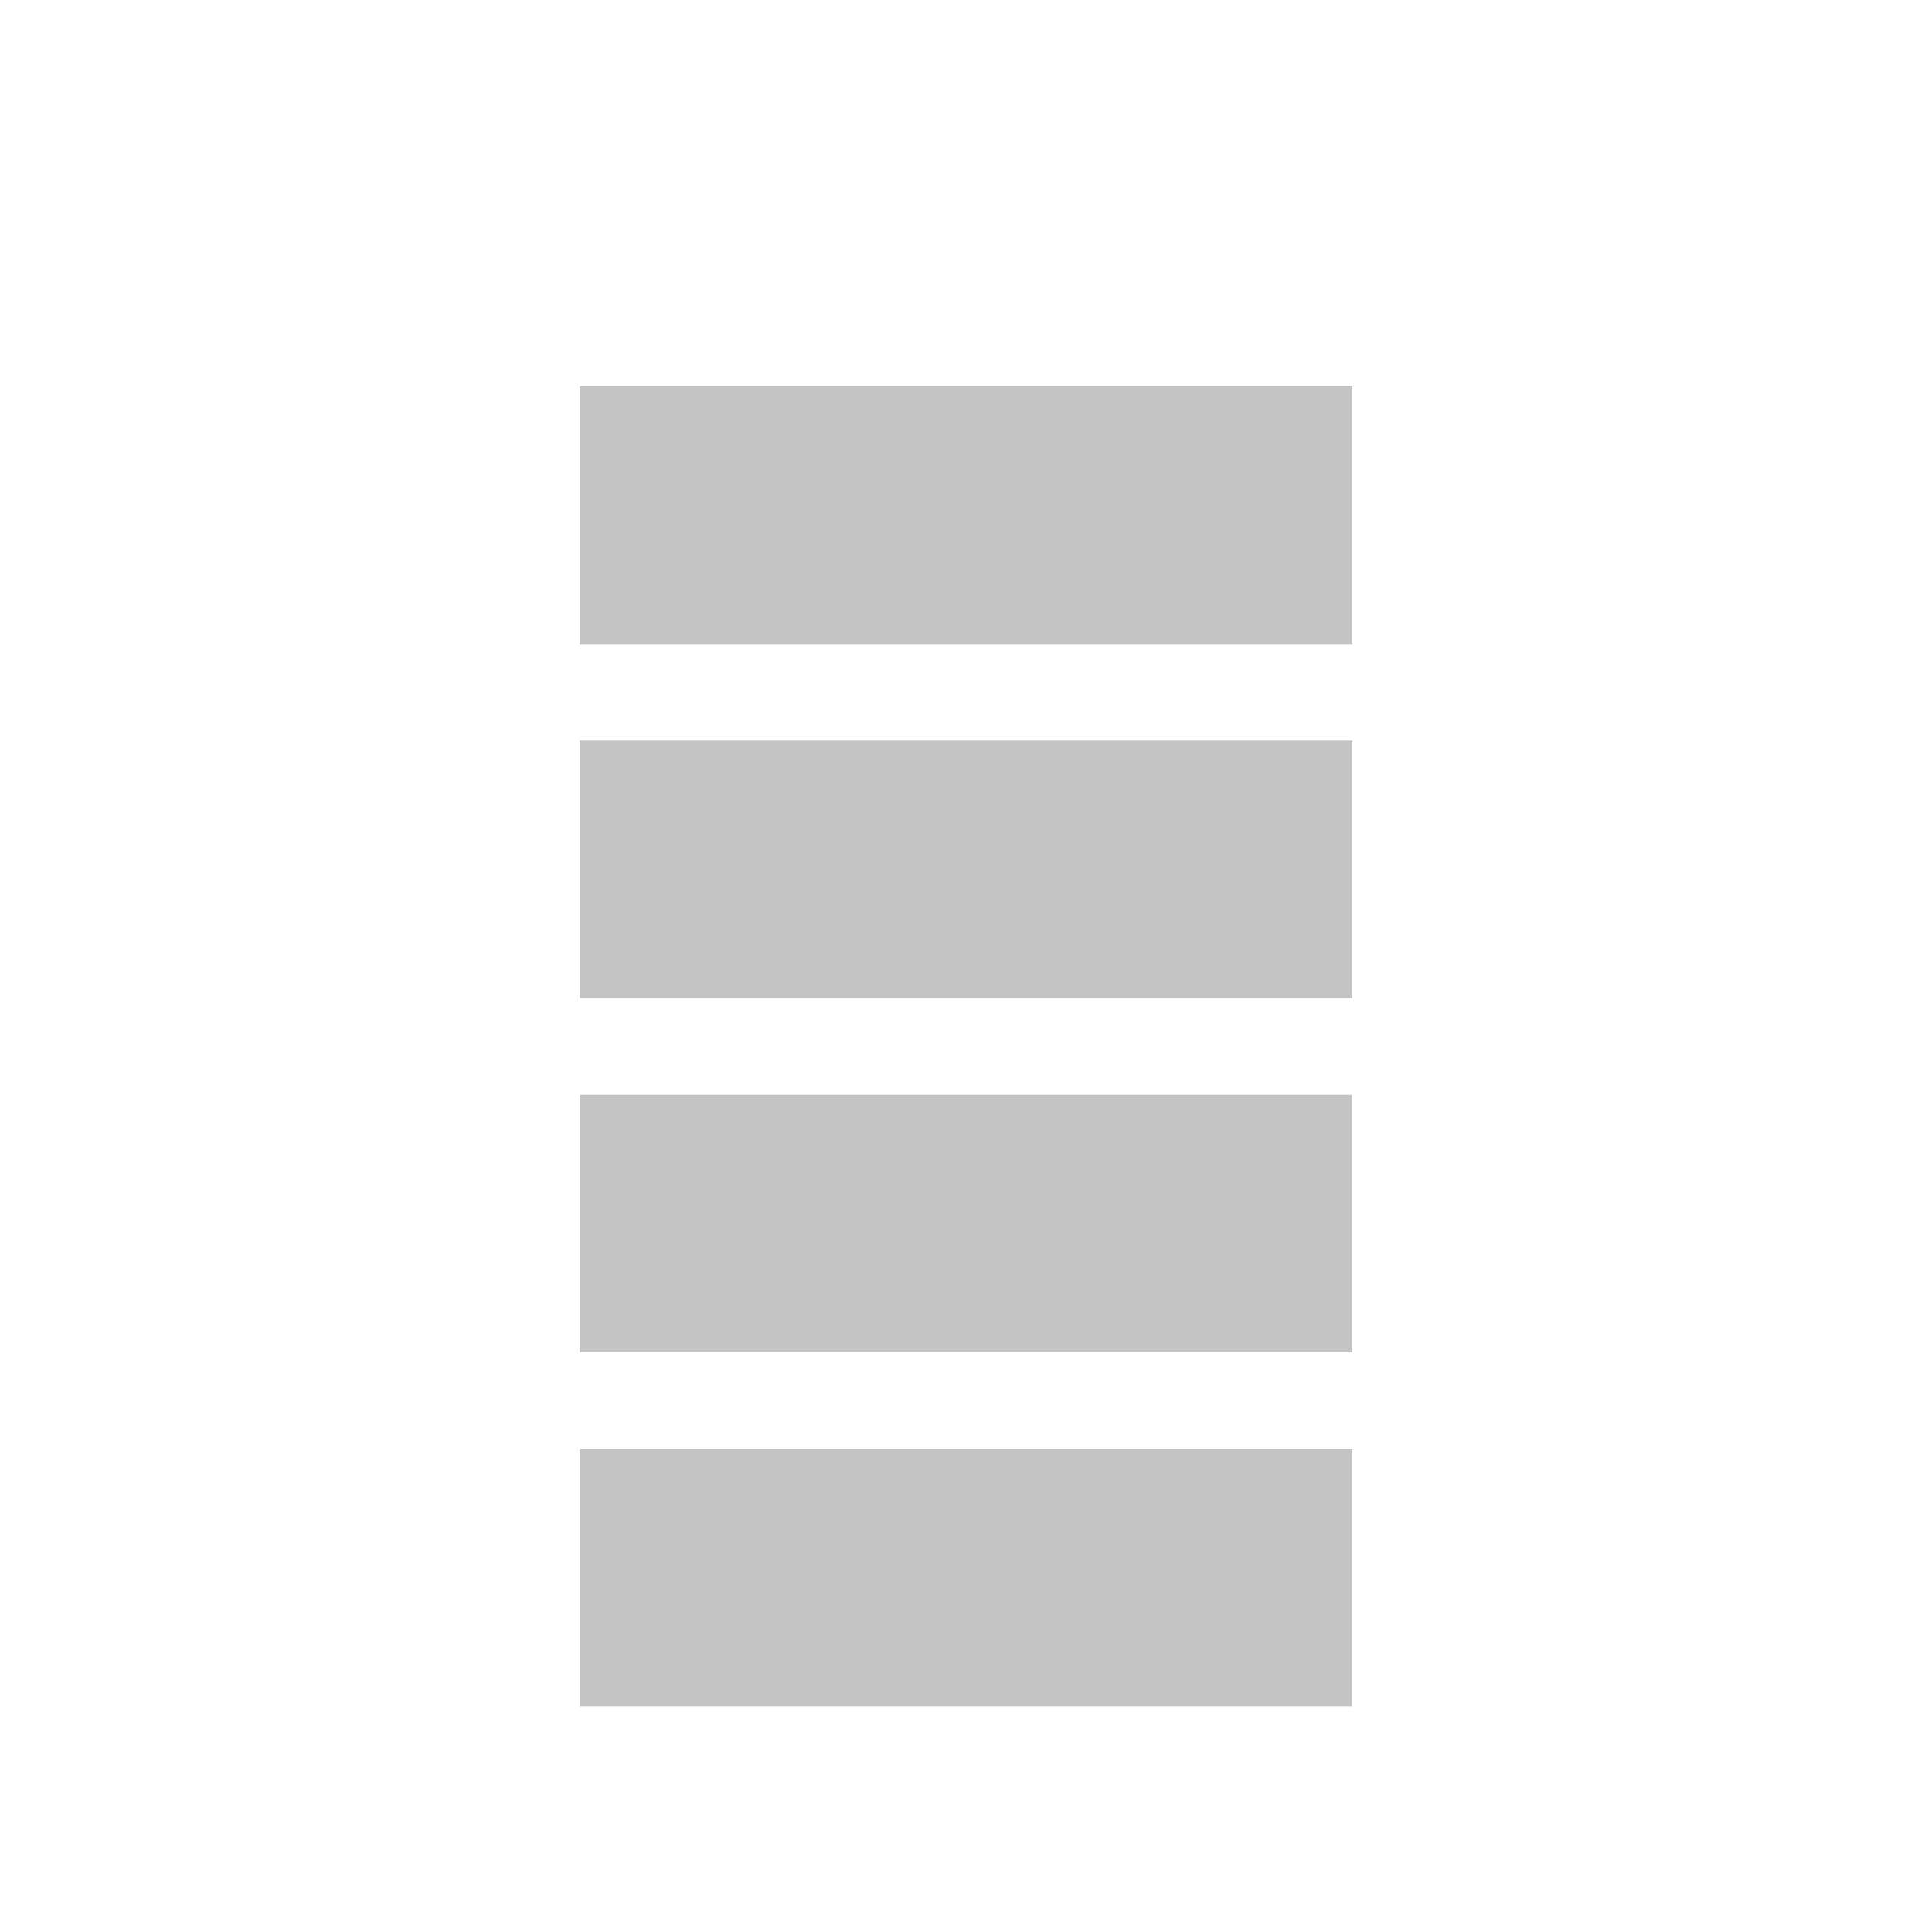
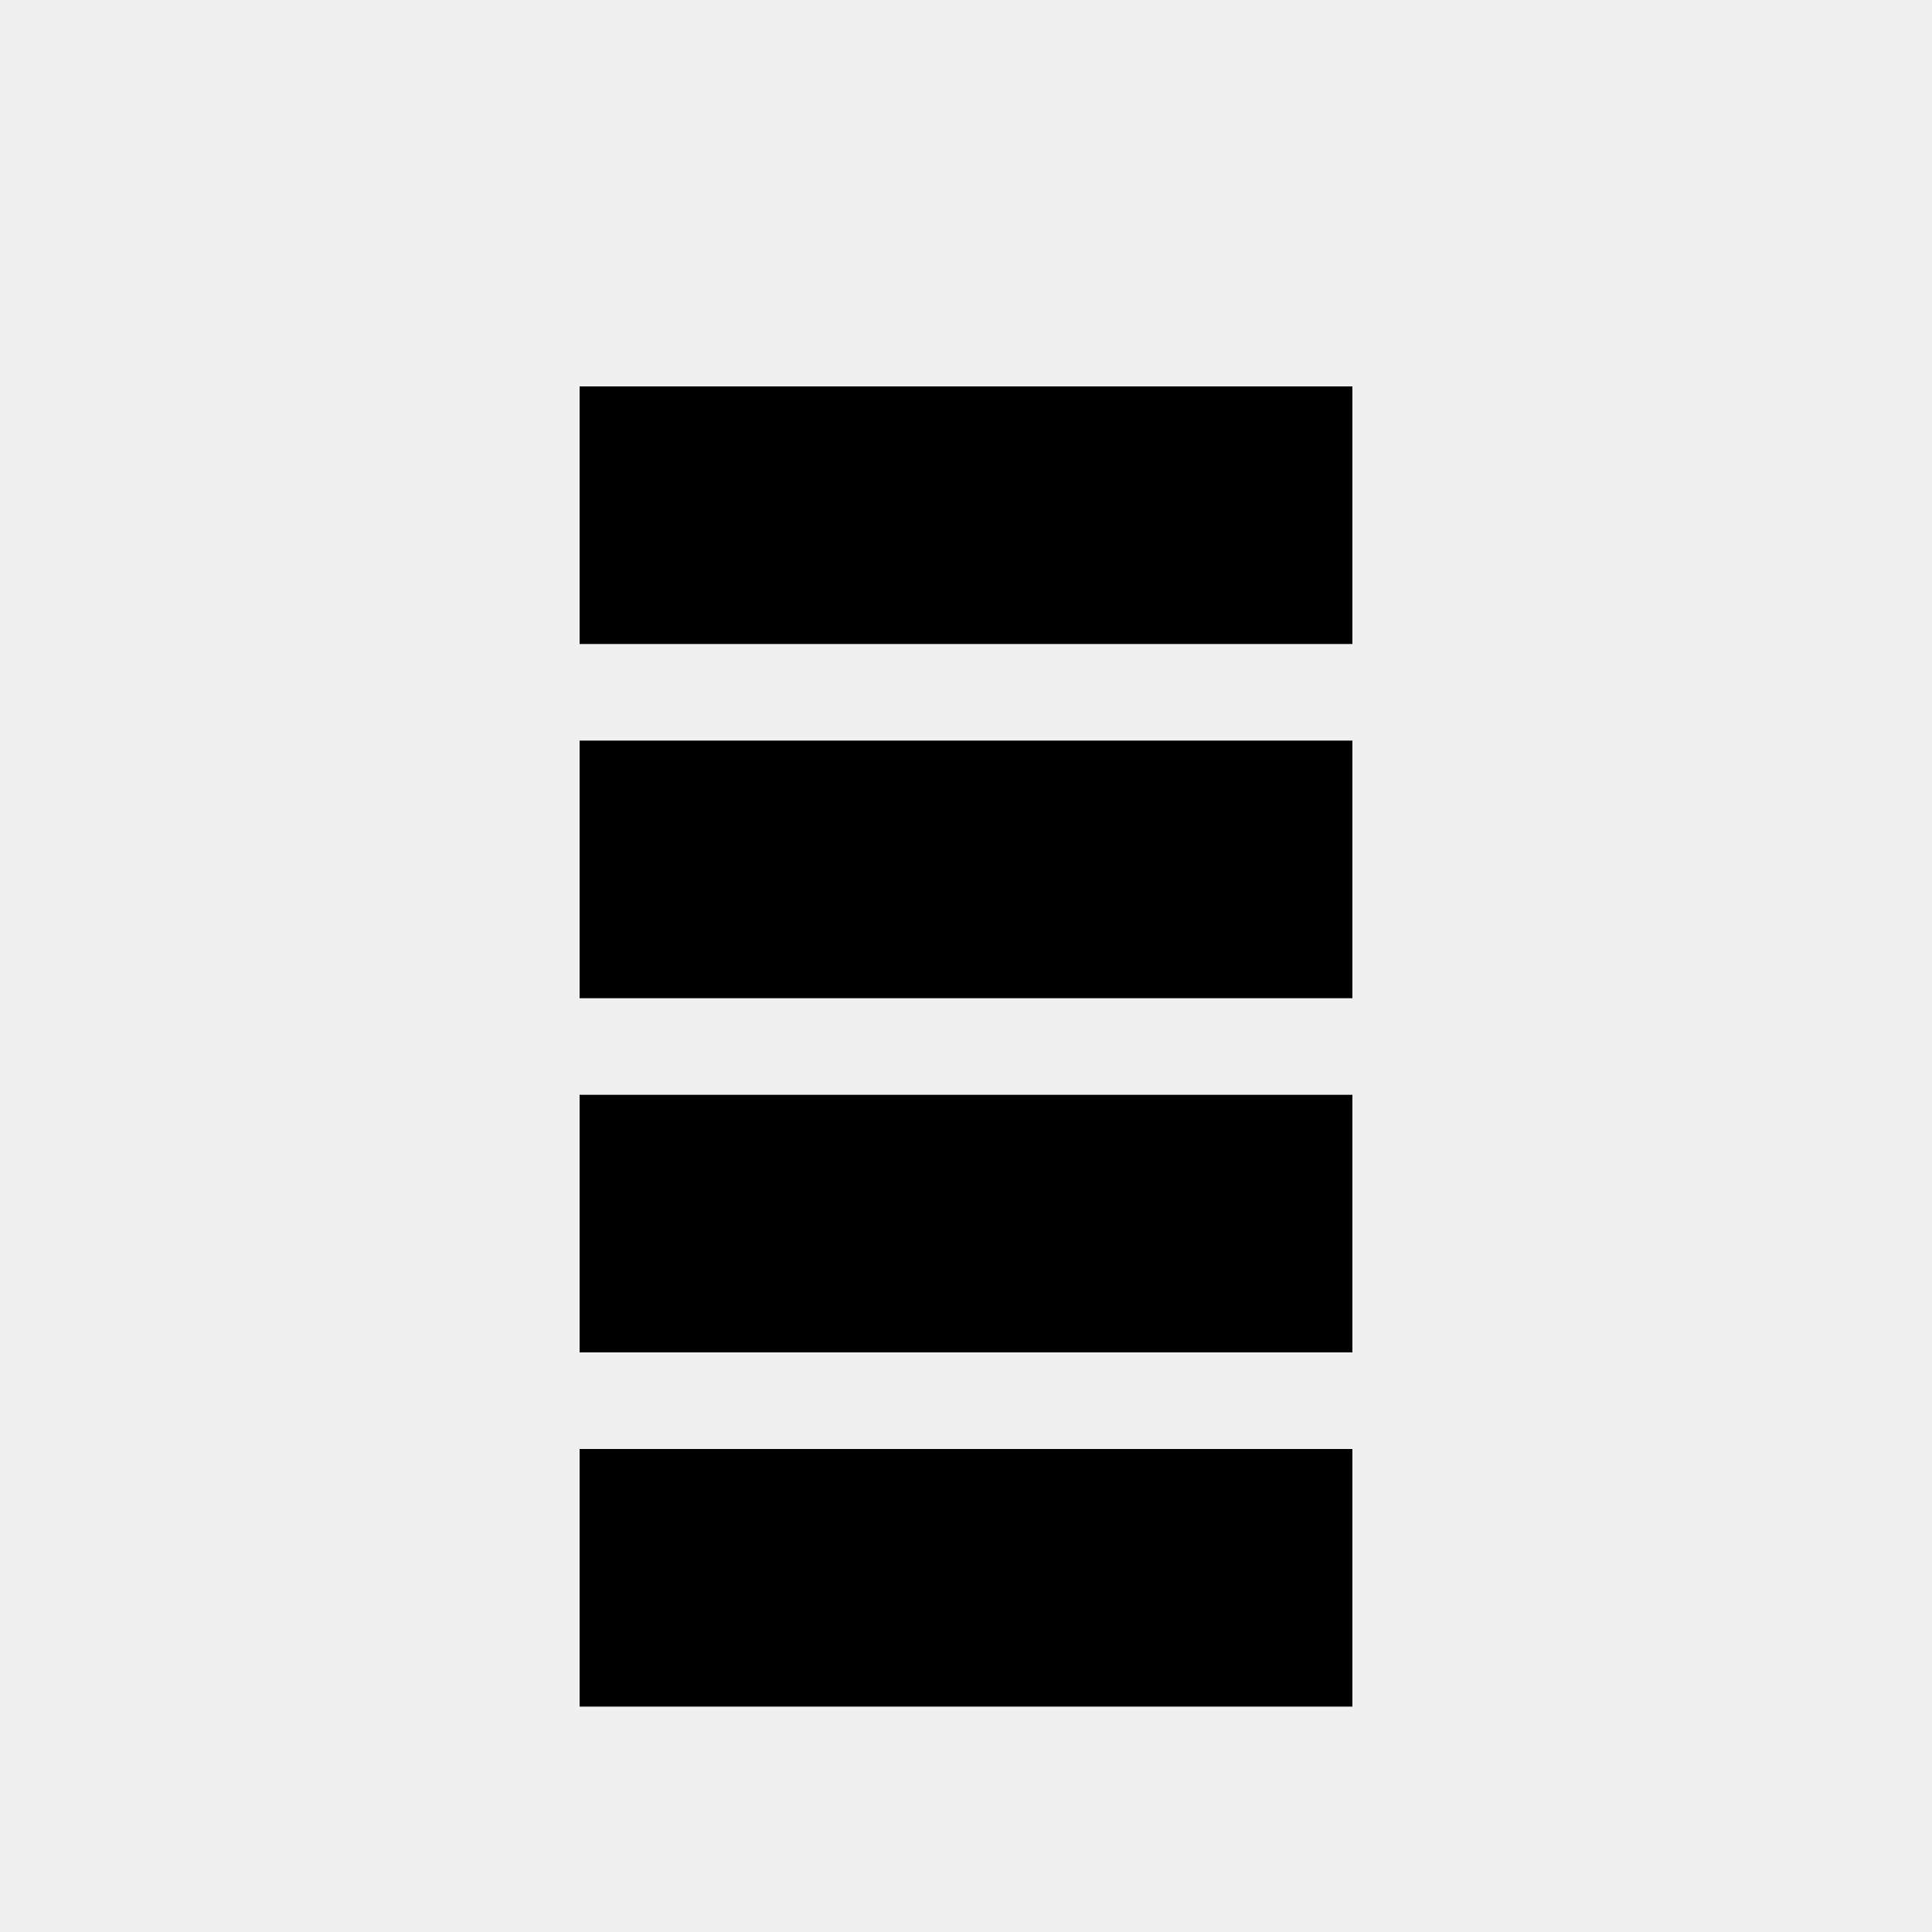
- <svg xmlns="http://www.w3.org/2000/svg" width="300" height="300" viewBox="0 0 300 300" fill="none">
-   <rect width="300" height="300" fill="white" />
-   <rect x="90" y="60" width="120" height="40" fill="#C4C4C4" />
-   <path d="M90 115H210V155H90V115Z" fill="#C4C4C4" />
-   <rect x="90" y="170" width="120" height="40" fill="#C4C4C4" />
-   <rect x="90" y="225" width="120" height="40" fill="#C4C4C4" />
+ <svg xmlns="http://www.w3.org/2000/svg" viewBox="0 0 300 300">
+   <rect x="90" y="60" width="120" height="40" />
+   <path d="M90 115H210V155H90V115Z" />
+   <rect x="90" y="170" width="120" height="40" />
+   <rect x="90" y="225" width="120" height="40" />
</svg>
